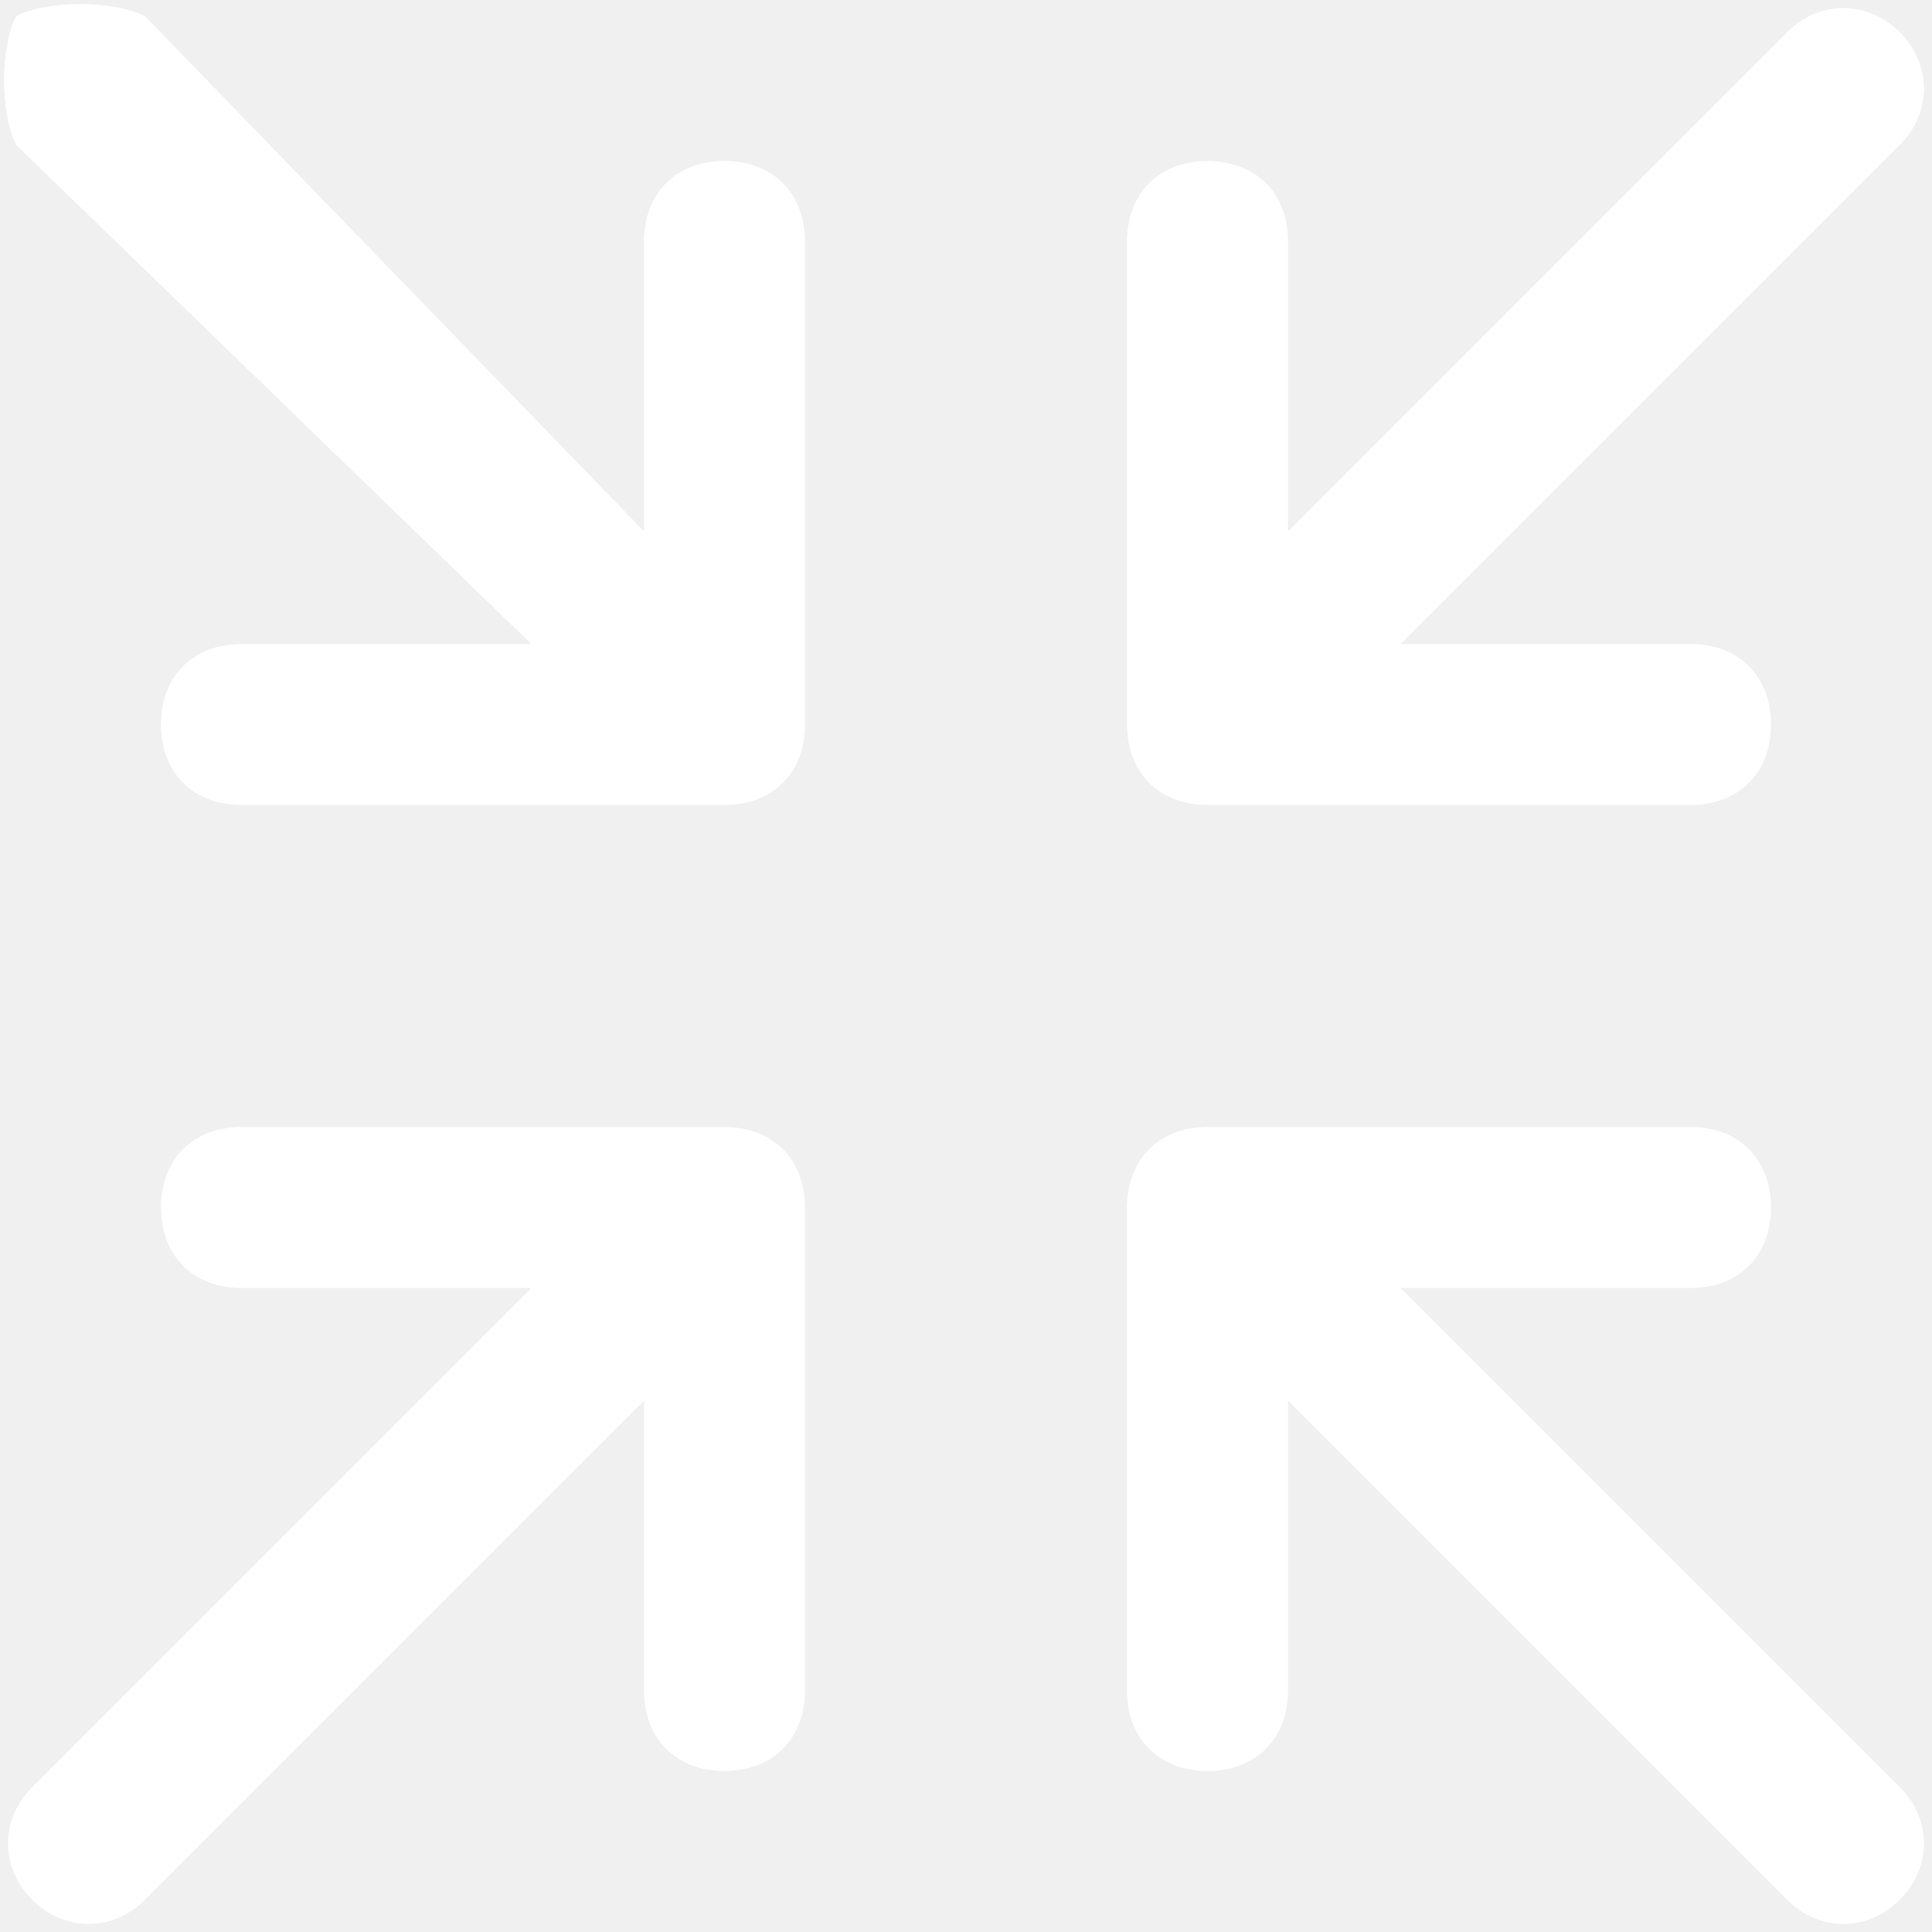
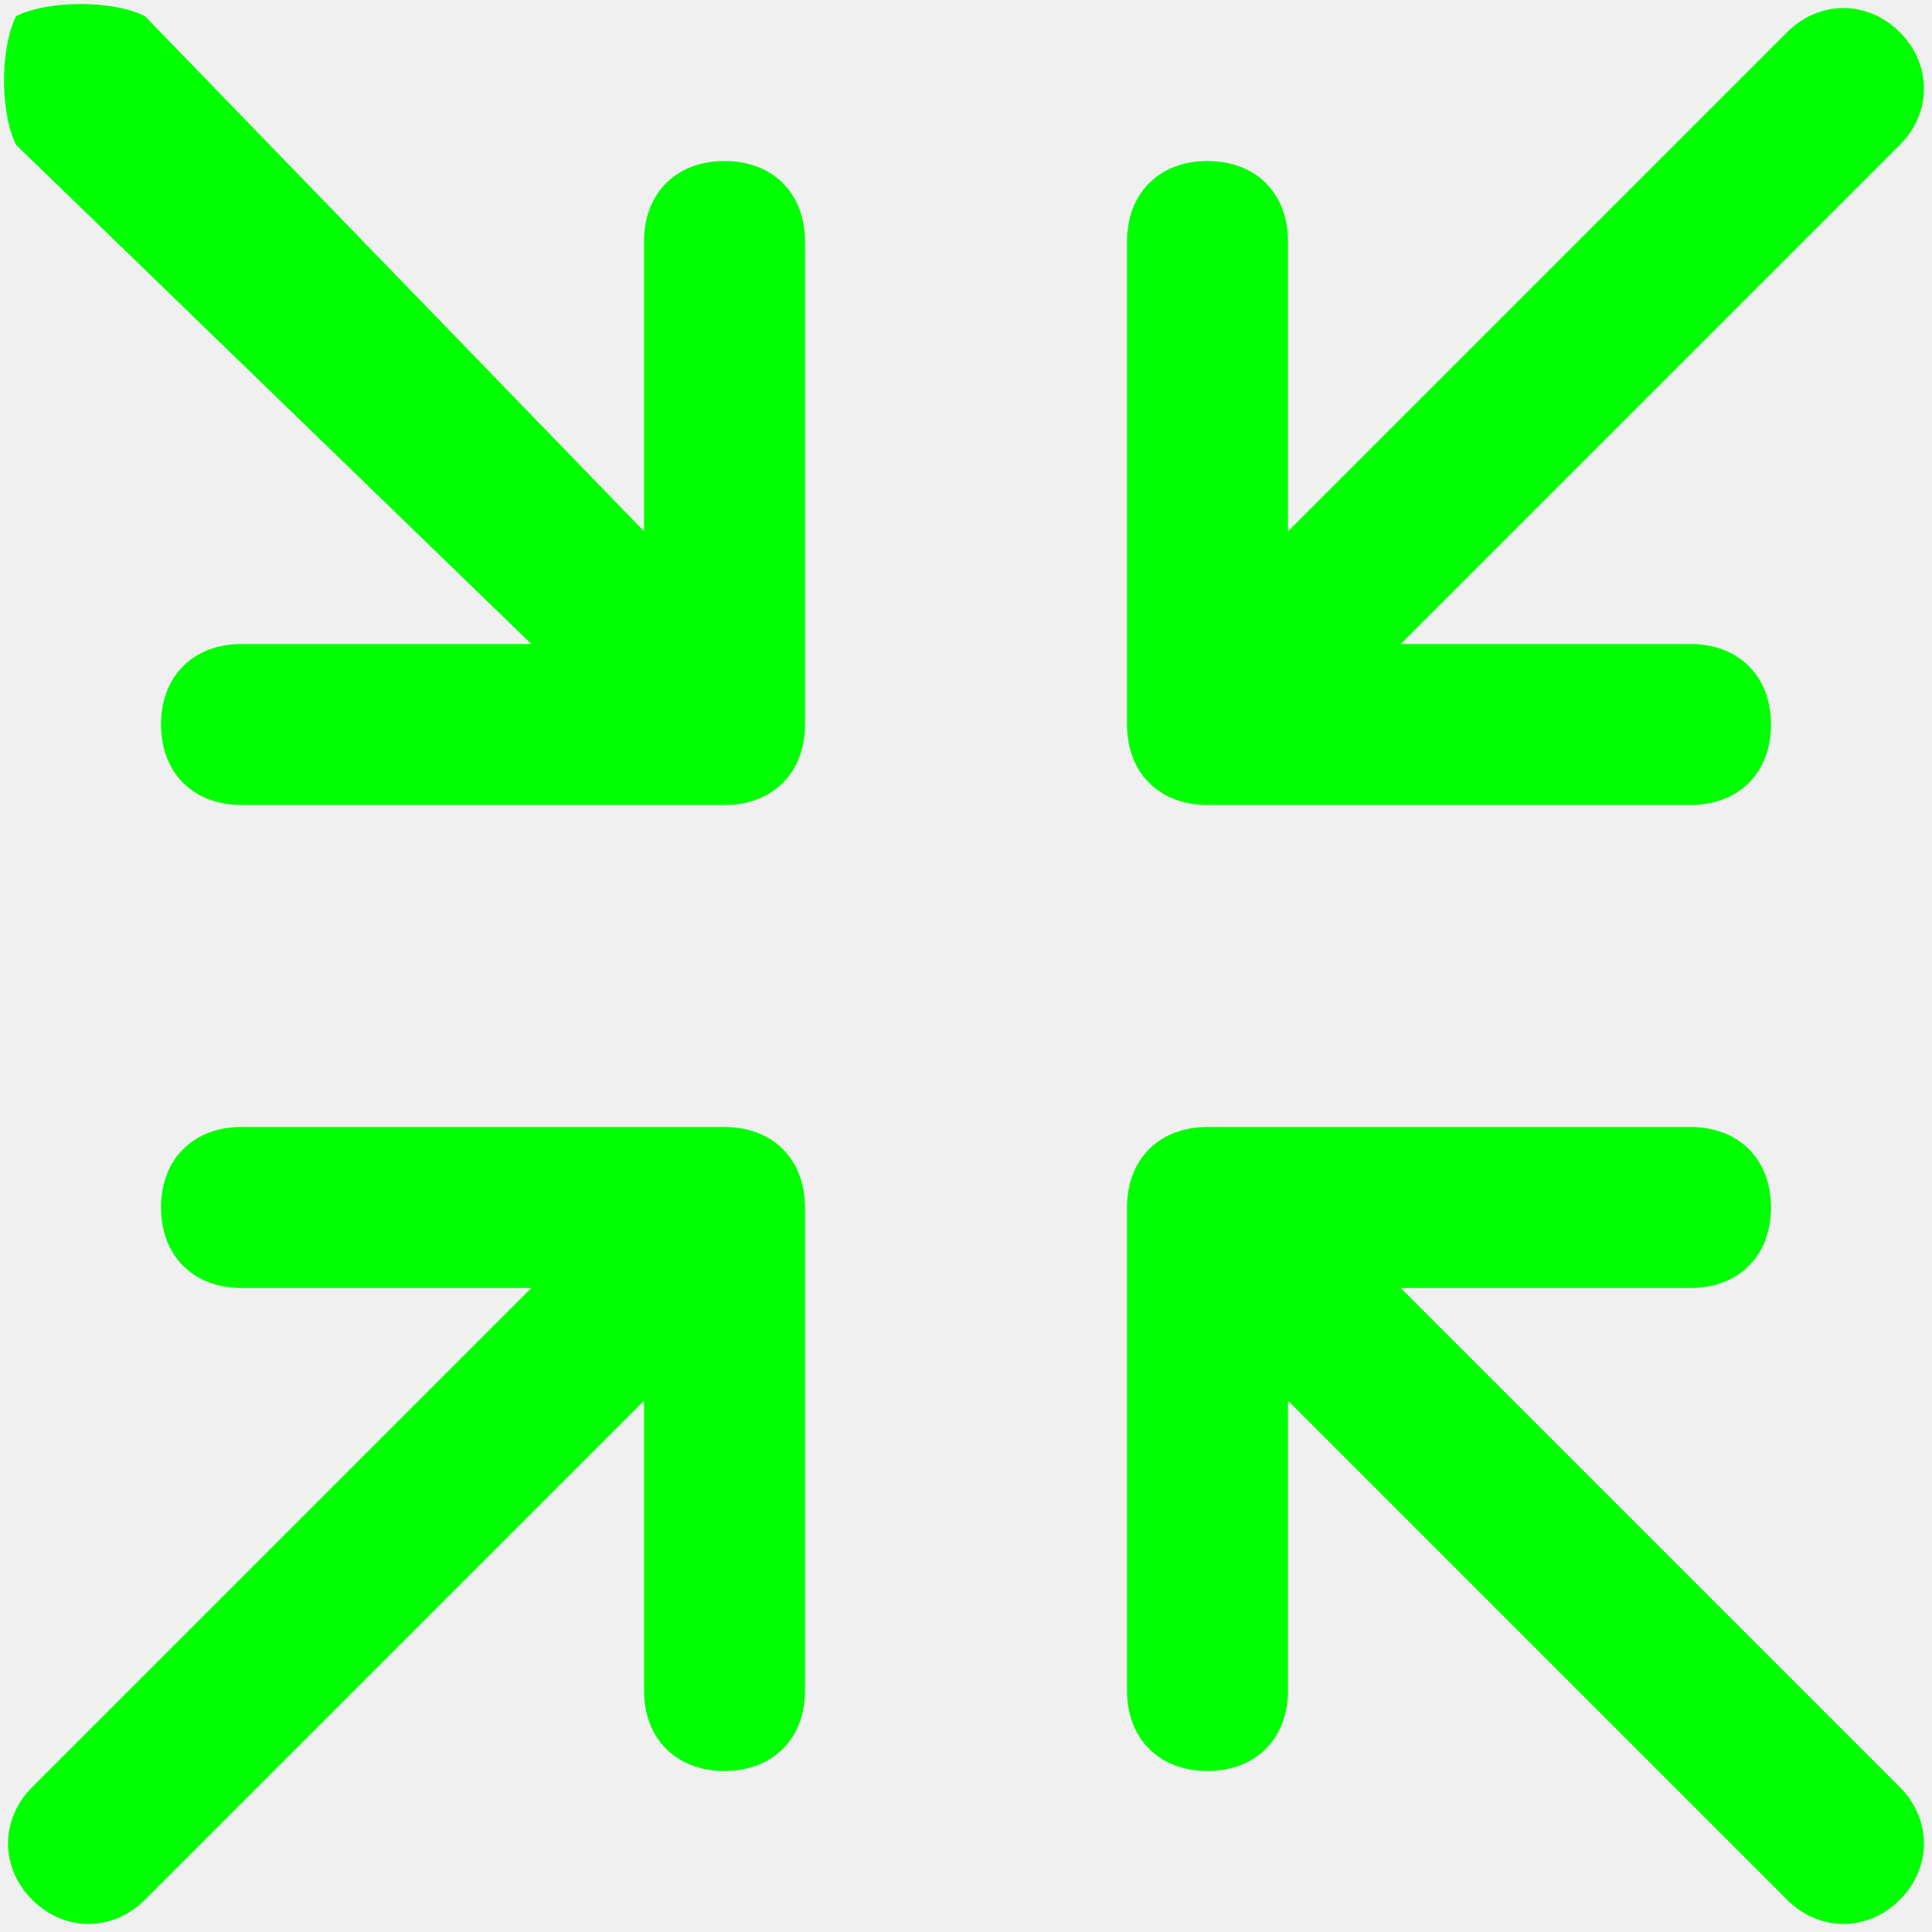
<svg xmlns="http://www.w3.org/2000/svg" t="1692768712352" class="icon" viewBox="0 0 1024 1024" version="1.1" p-id="8422" width="48" height="48">
-   <path d="M384 597.333h-256c-25.6 0-42.667 17.067-42.667 42.667s17.067 42.667 42.667 42.667h153.6L17.067 947.2c-17.067 17.067-17.067 42.667 0 59.733 17.067 17.067 42.667 17.067 59.733 0L341.333 742.4v153.6c0 25.6 17.067 42.667 42.667 42.667s42.667-17.067 42.667-42.667v-256c0-25.6-17.067-42.667-42.667-42.667z m358.4 85.333h153.6c25.6 0 42.667-17.067 42.667-42.667s-17.067-42.667-42.667-42.667h-256c-25.6 0-42.667 17.067-42.667 42.667v256c0 25.6 17.067 42.667 42.667 42.667s42.667-17.067 42.667-42.667V742.4l264.533 264.533c17.067 17.067 42.667 17.067 59.733 0 17.067-17.067 17.067-42.667 0-59.733L742.4 682.667zM640 426.667h256c25.6 0 42.667-17.067 42.667-42.667s-17.067-42.667-42.667-42.667H742.4L1006.933 76.8c17.067-17.067 17.067-42.667 0-59.733-17.067-17.067-42.667-17.067-59.733 0L682.667 281.6V128c0-25.6-17.067-42.667-42.667-42.667s-42.667 17.067-42.667 42.667v256c0 25.6 17.067 42.667 42.667 42.667z m-256-341.333c-25.6 0-42.667 17.067-42.667 42.667v153.6L76.8 8.533C59.733 0 25.6 0 8.533 8.533 0 25.6 0 59.733 8.533 76.8L281.6 341.333H128c-25.6 0-42.667 17.067-42.667 42.667s17.067 42.667 42.667 42.667h256c25.6 0 42.667-17.067 42.667-42.667v-256c0-25.6-17.067-42.667-42.667-42.667z" p-id="8423" fill="#ffffff" />
+   <path d="M384 597.333h-256c-25.6 0-42.667 17.067-42.667 42.667s17.067 42.667 42.667 42.667h153.6L17.067 947.2c-17.067 17.067-17.067 42.667 0 59.733 17.067 17.067 42.667 17.067 59.733 0L341.333 742.4v153.6c0 25.6 17.067 42.667 42.667 42.667s42.667-17.067 42.667-42.667v-256c0-25.6-17.067-42.667-42.667-42.667z m358.4 85.333h153.6c25.6 0 42.667-17.067 42.667-42.667s-17.067-42.667-42.667-42.667h-256c-25.6 0-42.667 17.067-42.667 42.667v256c0 25.6 17.067 42.667 42.667 42.667s42.667-17.067 42.667-42.667V742.4l264.533 264.533c17.067 17.067 42.667 17.067 59.733 0 17.067-17.067 17.067-42.667 0-59.733L742.4 682.667zM640 426.667h256c25.6 0 42.667-17.067 42.667-42.667s-17.067-42.667-42.667-42.667H742.4L1006.933 76.8c17.067-17.067 17.067-42.667 0-59.733-17.067-17.067-42.667-17.067-59.733 0L682.667 281.6V128c0-25.6-17.067-42.667-42.667-42.667s-42.667 17.067-42.667 42.667v256c0 25.6 17.067 42.667 42.667 42.667z m-256-341.333c-25.6 0-42.667 17.067-42.667 42.667v153.6L76.8 8.533C59.733 0 25.6 0 8.533 8.533 0 25.6 0 59.733 8.533 76.8L281.6 341.333H128c-25.6 0-42.667 17.067-42.667 42.667s17.067 42.667 42.667 42.667h256c25.6 0 42.667-17.067 42.667-42.667v-256c0-25.6-17.067-42.667-42.667-42.667z" p-id="8423" fill="#00ff00" />
</svg>
